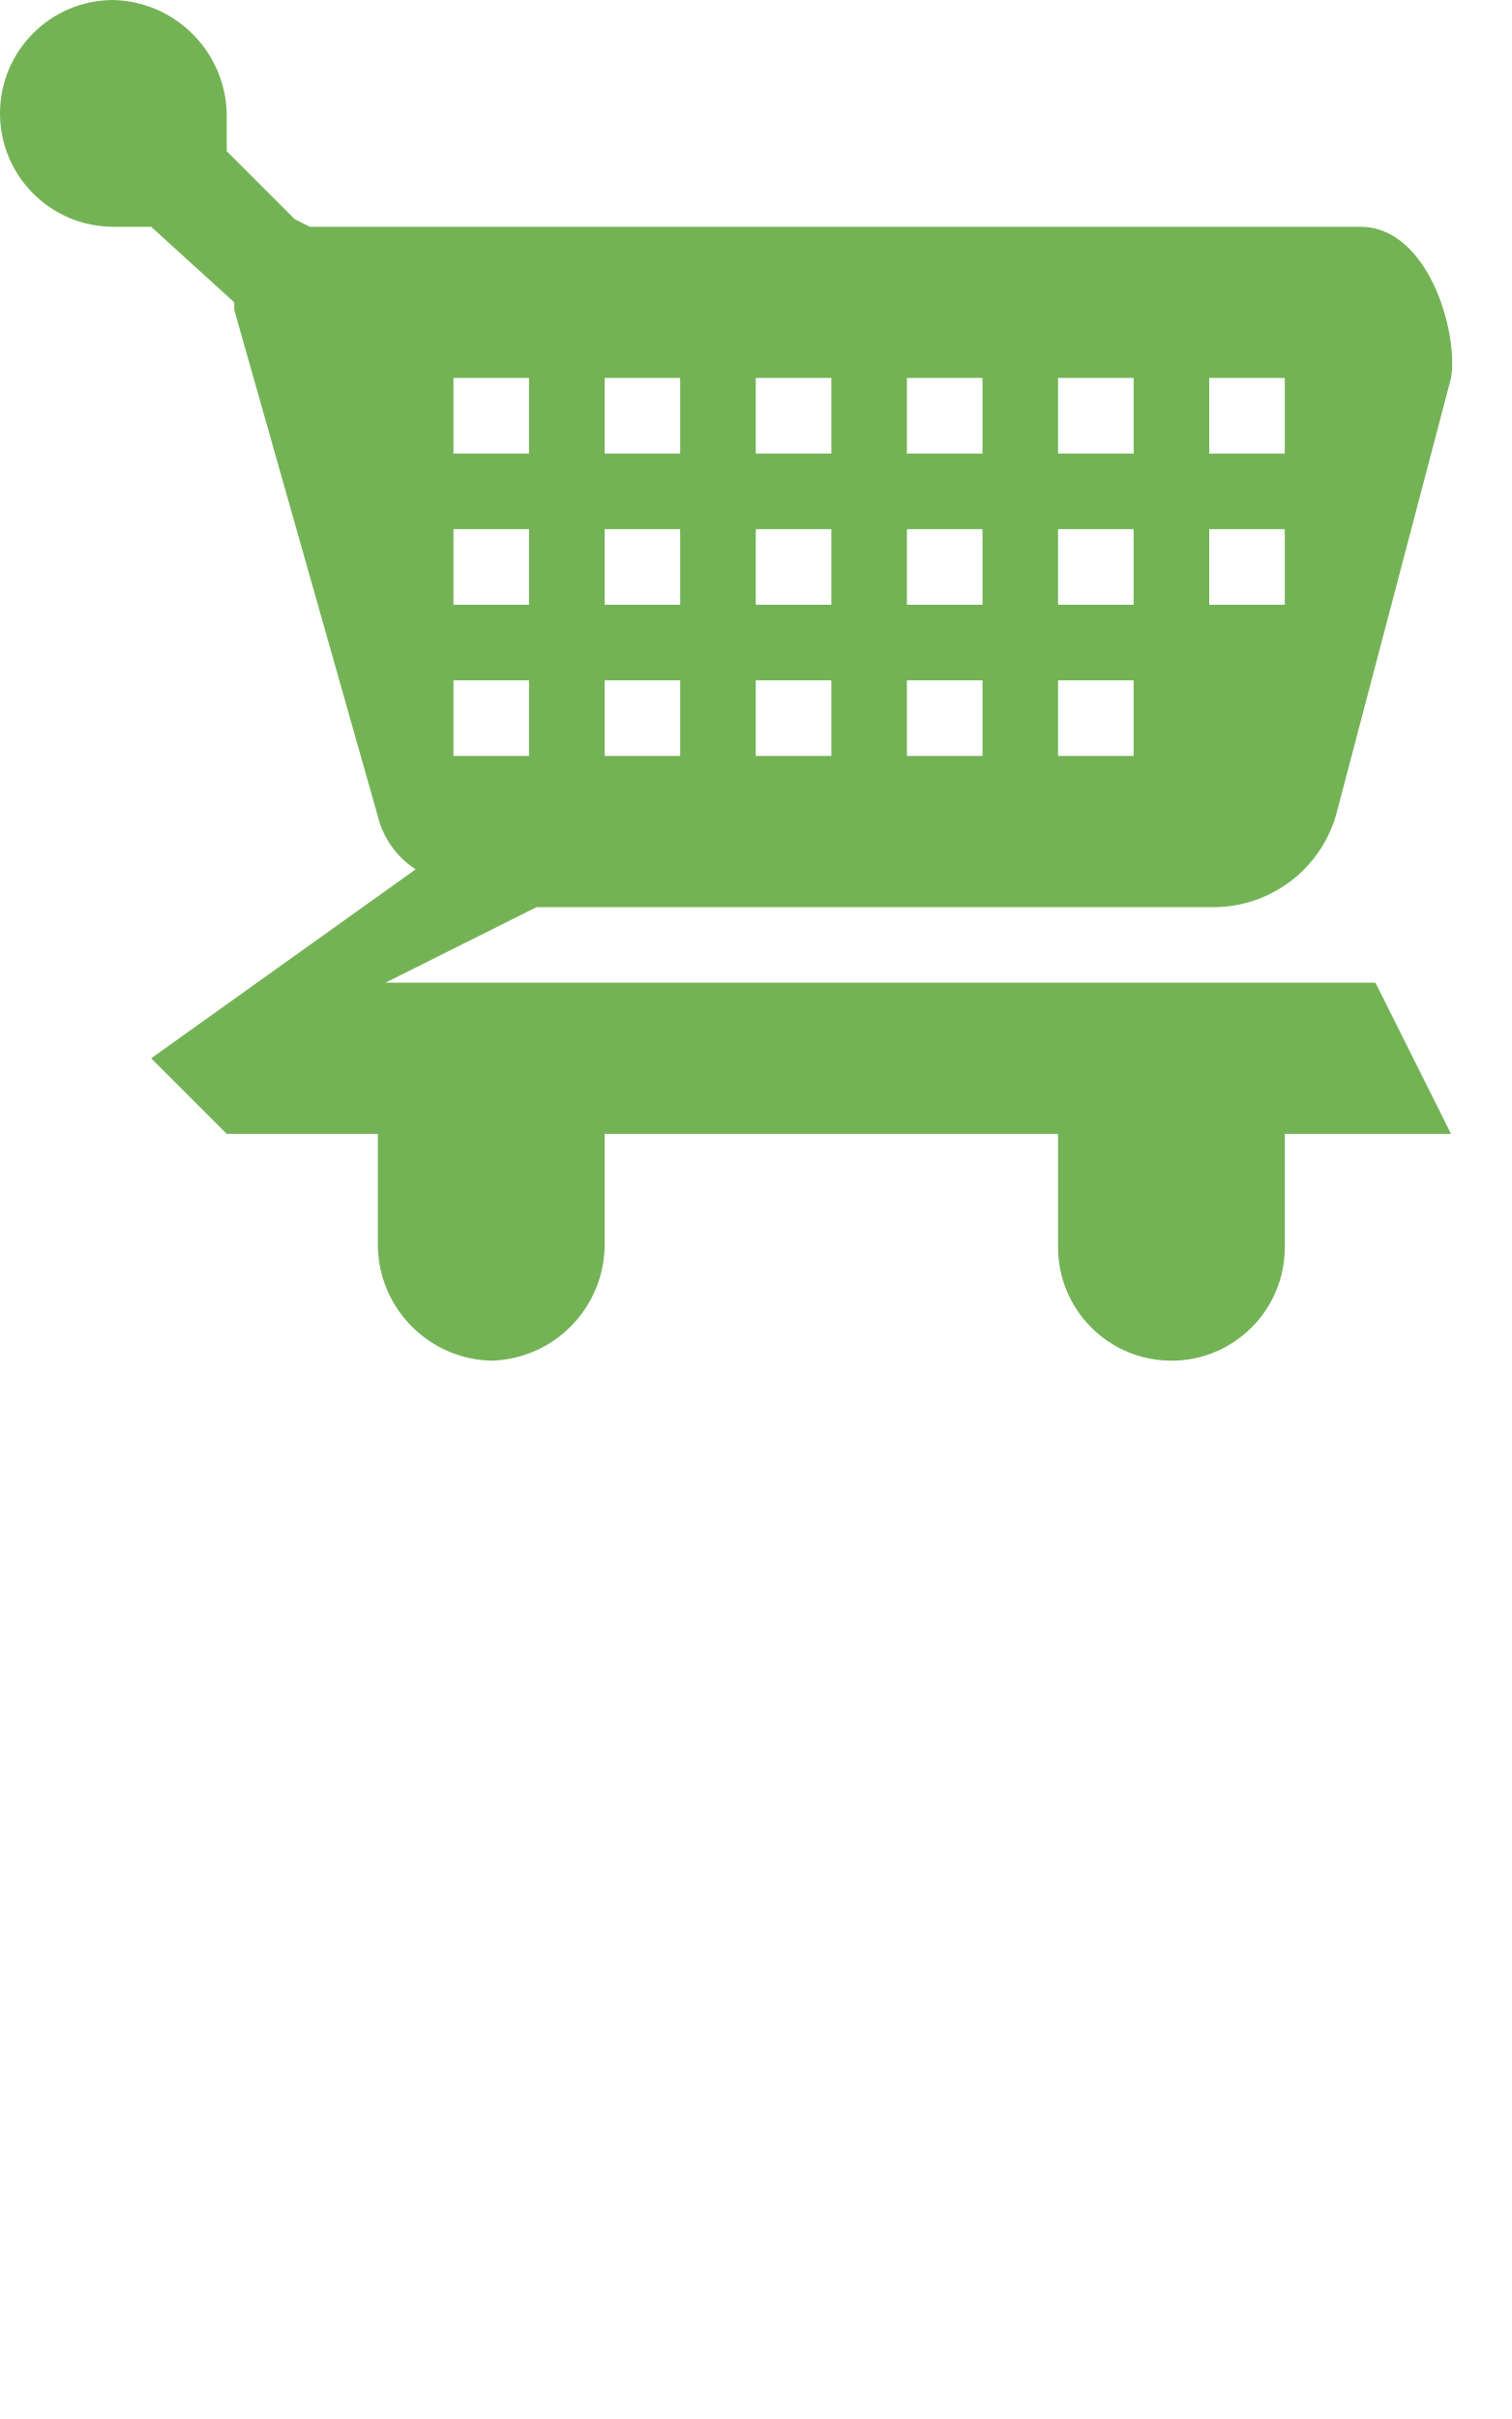
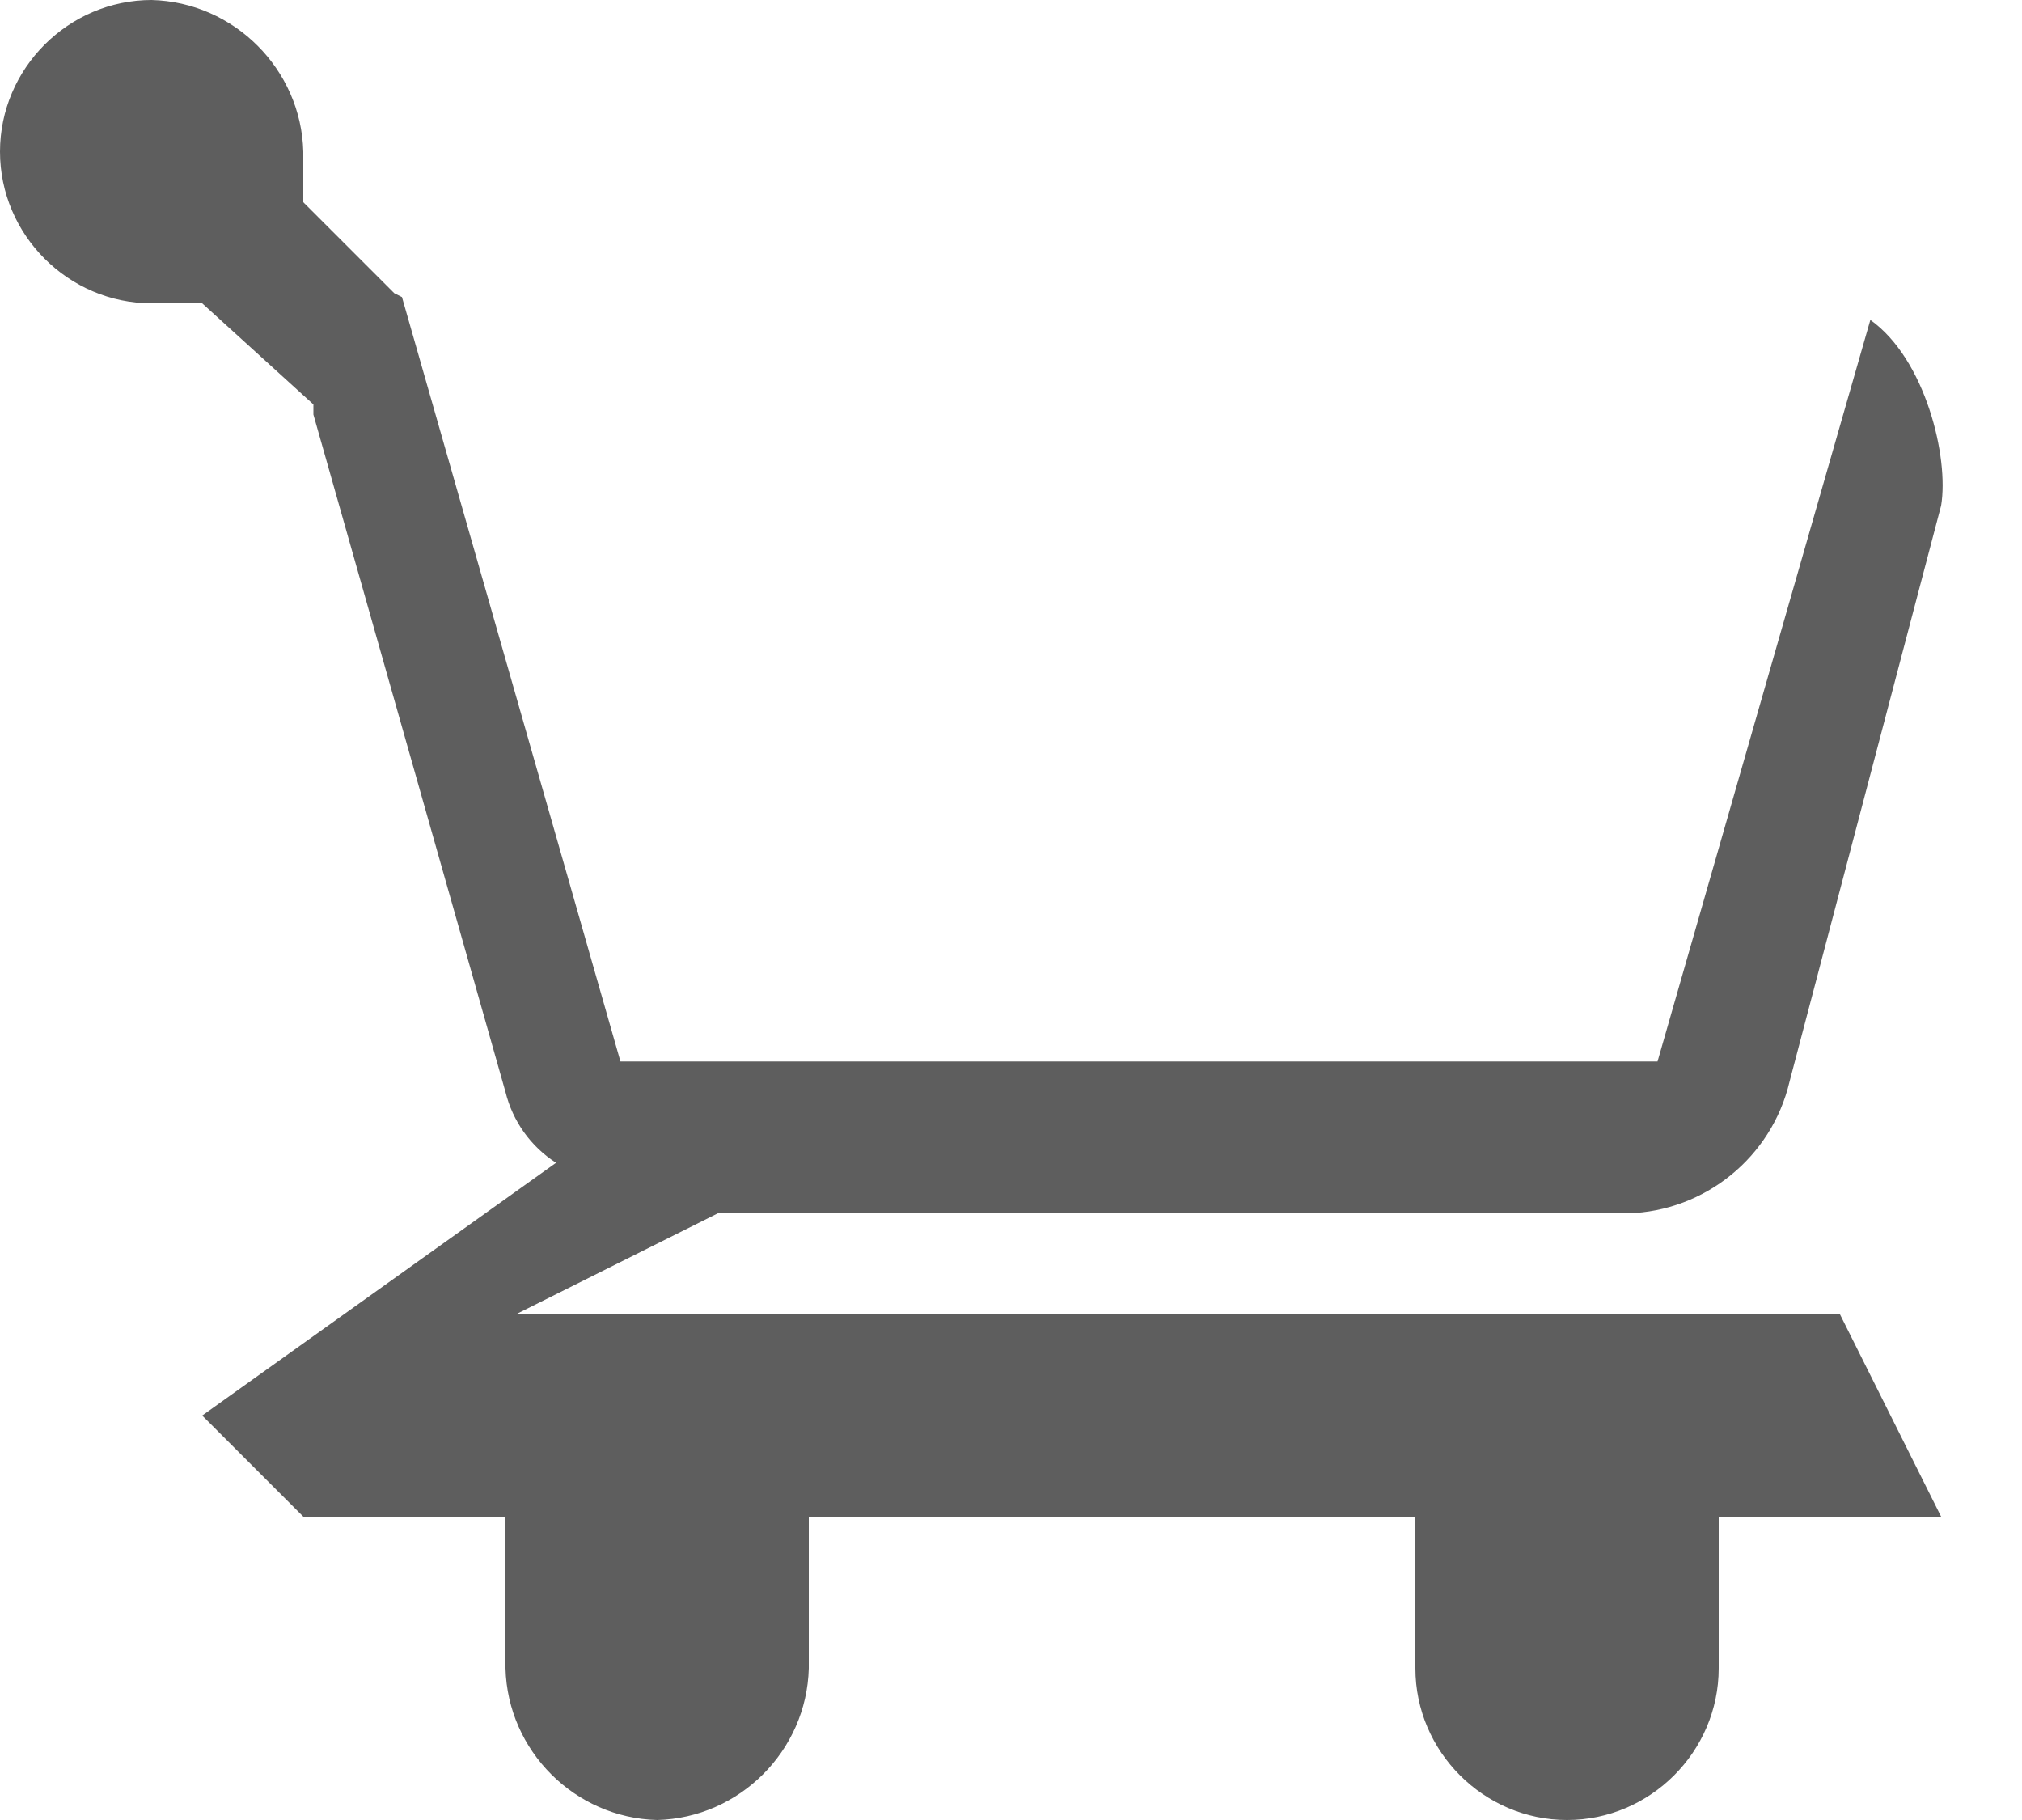
- <svg xmlns="http://www.w3.org/2000/svg" width="20" height="32" viewBox="0 0 20 32">
-   <defs>
-     <style>.cls-1{fill:#73b355;}</style>
-   </defs>
-   <path class="cls-1" d="M17,24.5a1.5,1.5,0,0,1-3,0V23h3v1.5Zm-9,0A1.54,1.54,0,0,1,6.5,26,1.54,1.54,0,0,1,5,24.5V23H8v1.5ZM5.5,11H4.1l-0.2-.1L3,10V9.5A1.54,1.54,0,0,0,1.5,8a1.5,1.5,0,1,0,0,3H2l1.1,1v0.1L5,18.8a1.16,1.16,0,0,0,.5.7L2,22l1,1H19.2l-1-2H5.1l2-1h9a1.69,1.69,0,0,0,1.6-1.3L19.2,13c0.1-.6-0.3-2-1.2-2H5.5ZM16,13h1v1H16V13Zm0,2h1v1H16V15ZM6,17H7v1H6V17Zm8-4h1v1H14V13Zm0,2h1v1H14V15Zm0,2h1v1H14V17Zm-2-4h1v1H12V13Zm0,2h1v1H12V15Zm0,2h1v1H12V17Zm-2-4h1v1H10V13Zm0,2h1v1H10V15Zm0,2h1v1H10V17ZM8,13H9v1H8V13Zm0,2H9v1H8V15Zm0,2H9v1H8V17ZM7,16H6V15H7v1Zm0-2H6V13H7v1Z" transform="translate(0 -8)" />
+ <svg xmlns="http://www.w3.org/2000/svg" width="100%" height="100%" viewBox="0 0 20 18" version="1.1" xml:space="preserve" style="fill-rule:evenodd;clip-rule:evenodd;stroke-linejoin:round;stroke-miterlimit:2;">
+   <g transform="matrix(1,0,0,1,0,-8)">
+     <g transform="matrix(1,0,0,1,0,8)">
+       <path d="M3,15L2,14L5.5,11.5C5.25,11.339 5.071,11.089 5,10.8L3.1,4.1L3.1,4L2,3L1.5,3C0.677,3 0,2.323 0,1.5C0,0.677 0.677,0 1.5,0C2.315,0.021 2.979,0.685 3,1.5L3,2L3.9,2.9L3.976,2.938L6.137,10.498L16.395,10.498L18.5,3.164C19.046,3.552 19.279,4.526 19.2,5L17.7,10.7C17.524,11.444 16.864,11.98 16.1,12L7.1,12L5.1,13L18.2,13L19.2,15L17,15L17,16.5C17,17.323 16.323,18 15.5,18C14.677,18 14,17.323 14,16.5L14,15L8,15L8,16.5C7.979,17.315 7.315,17.979 6.5,18C5.685,17.979 5.021,17.315 5,16.5L5,15L3,15Z" style="fill:rgb(94,94,94);fill-rule:nonzero;" />
+     </g>
+     <g id="Layer1">
+         </g>
+   </g>
</svg>
